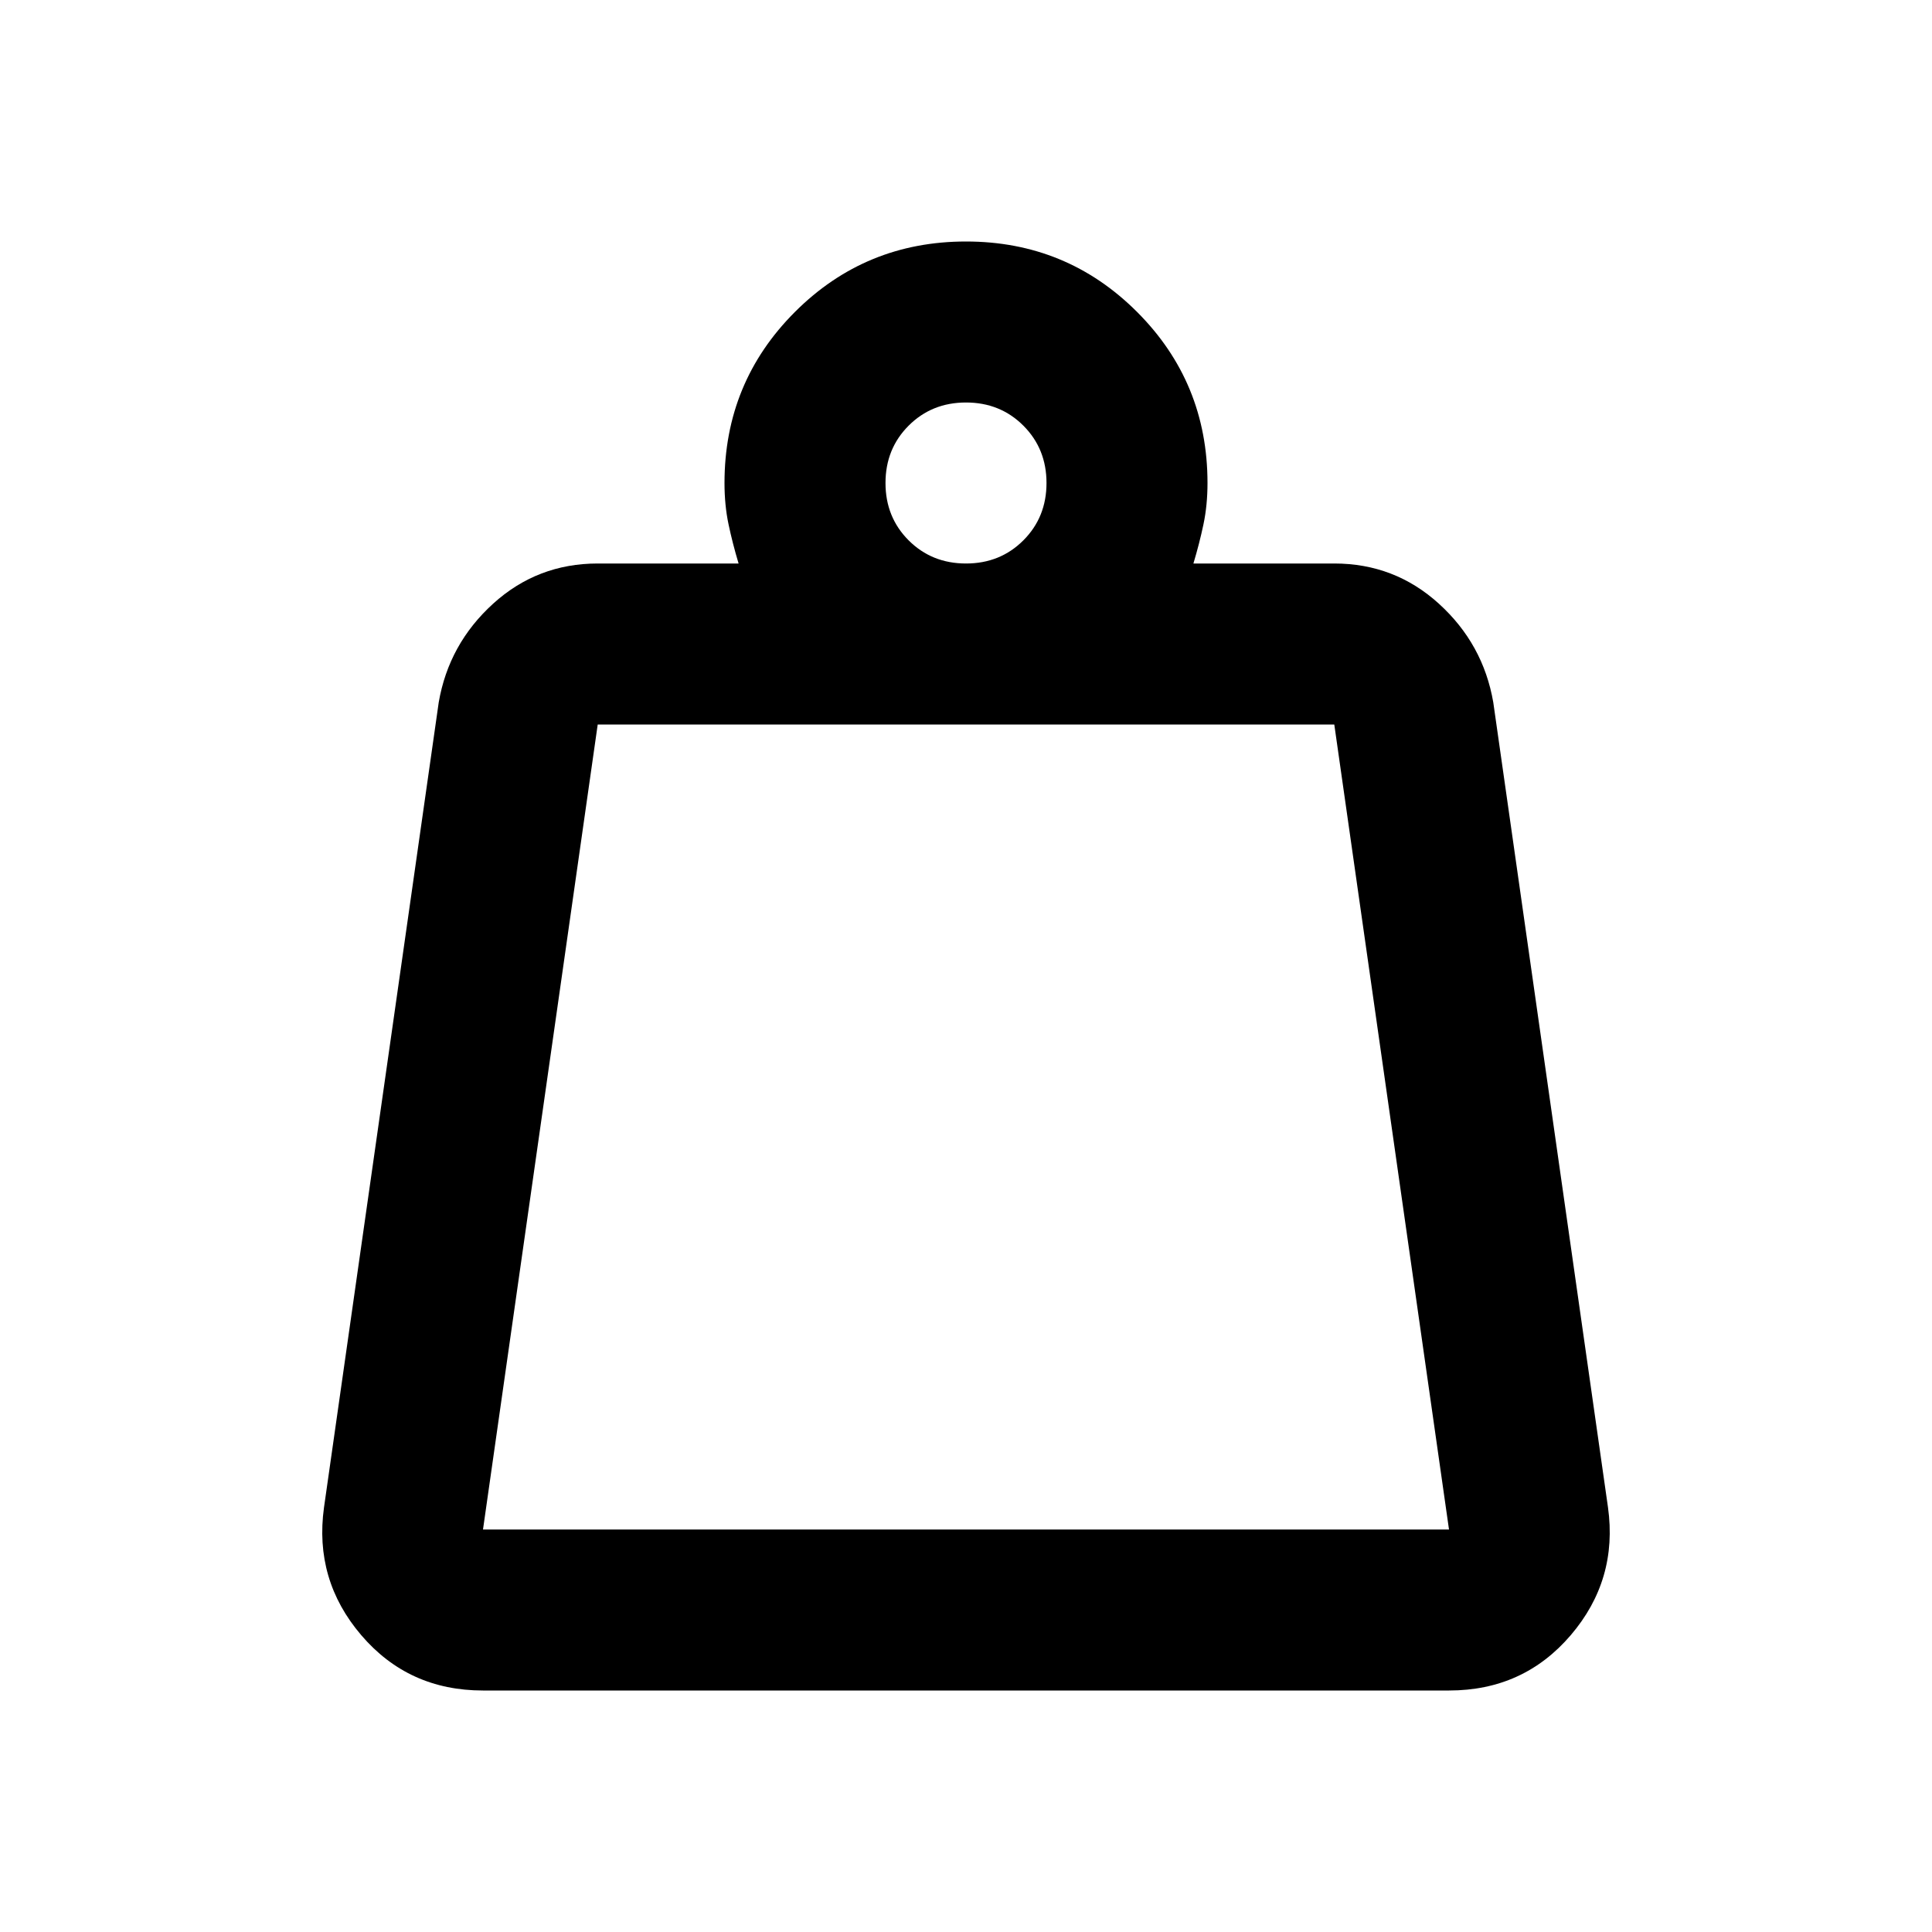
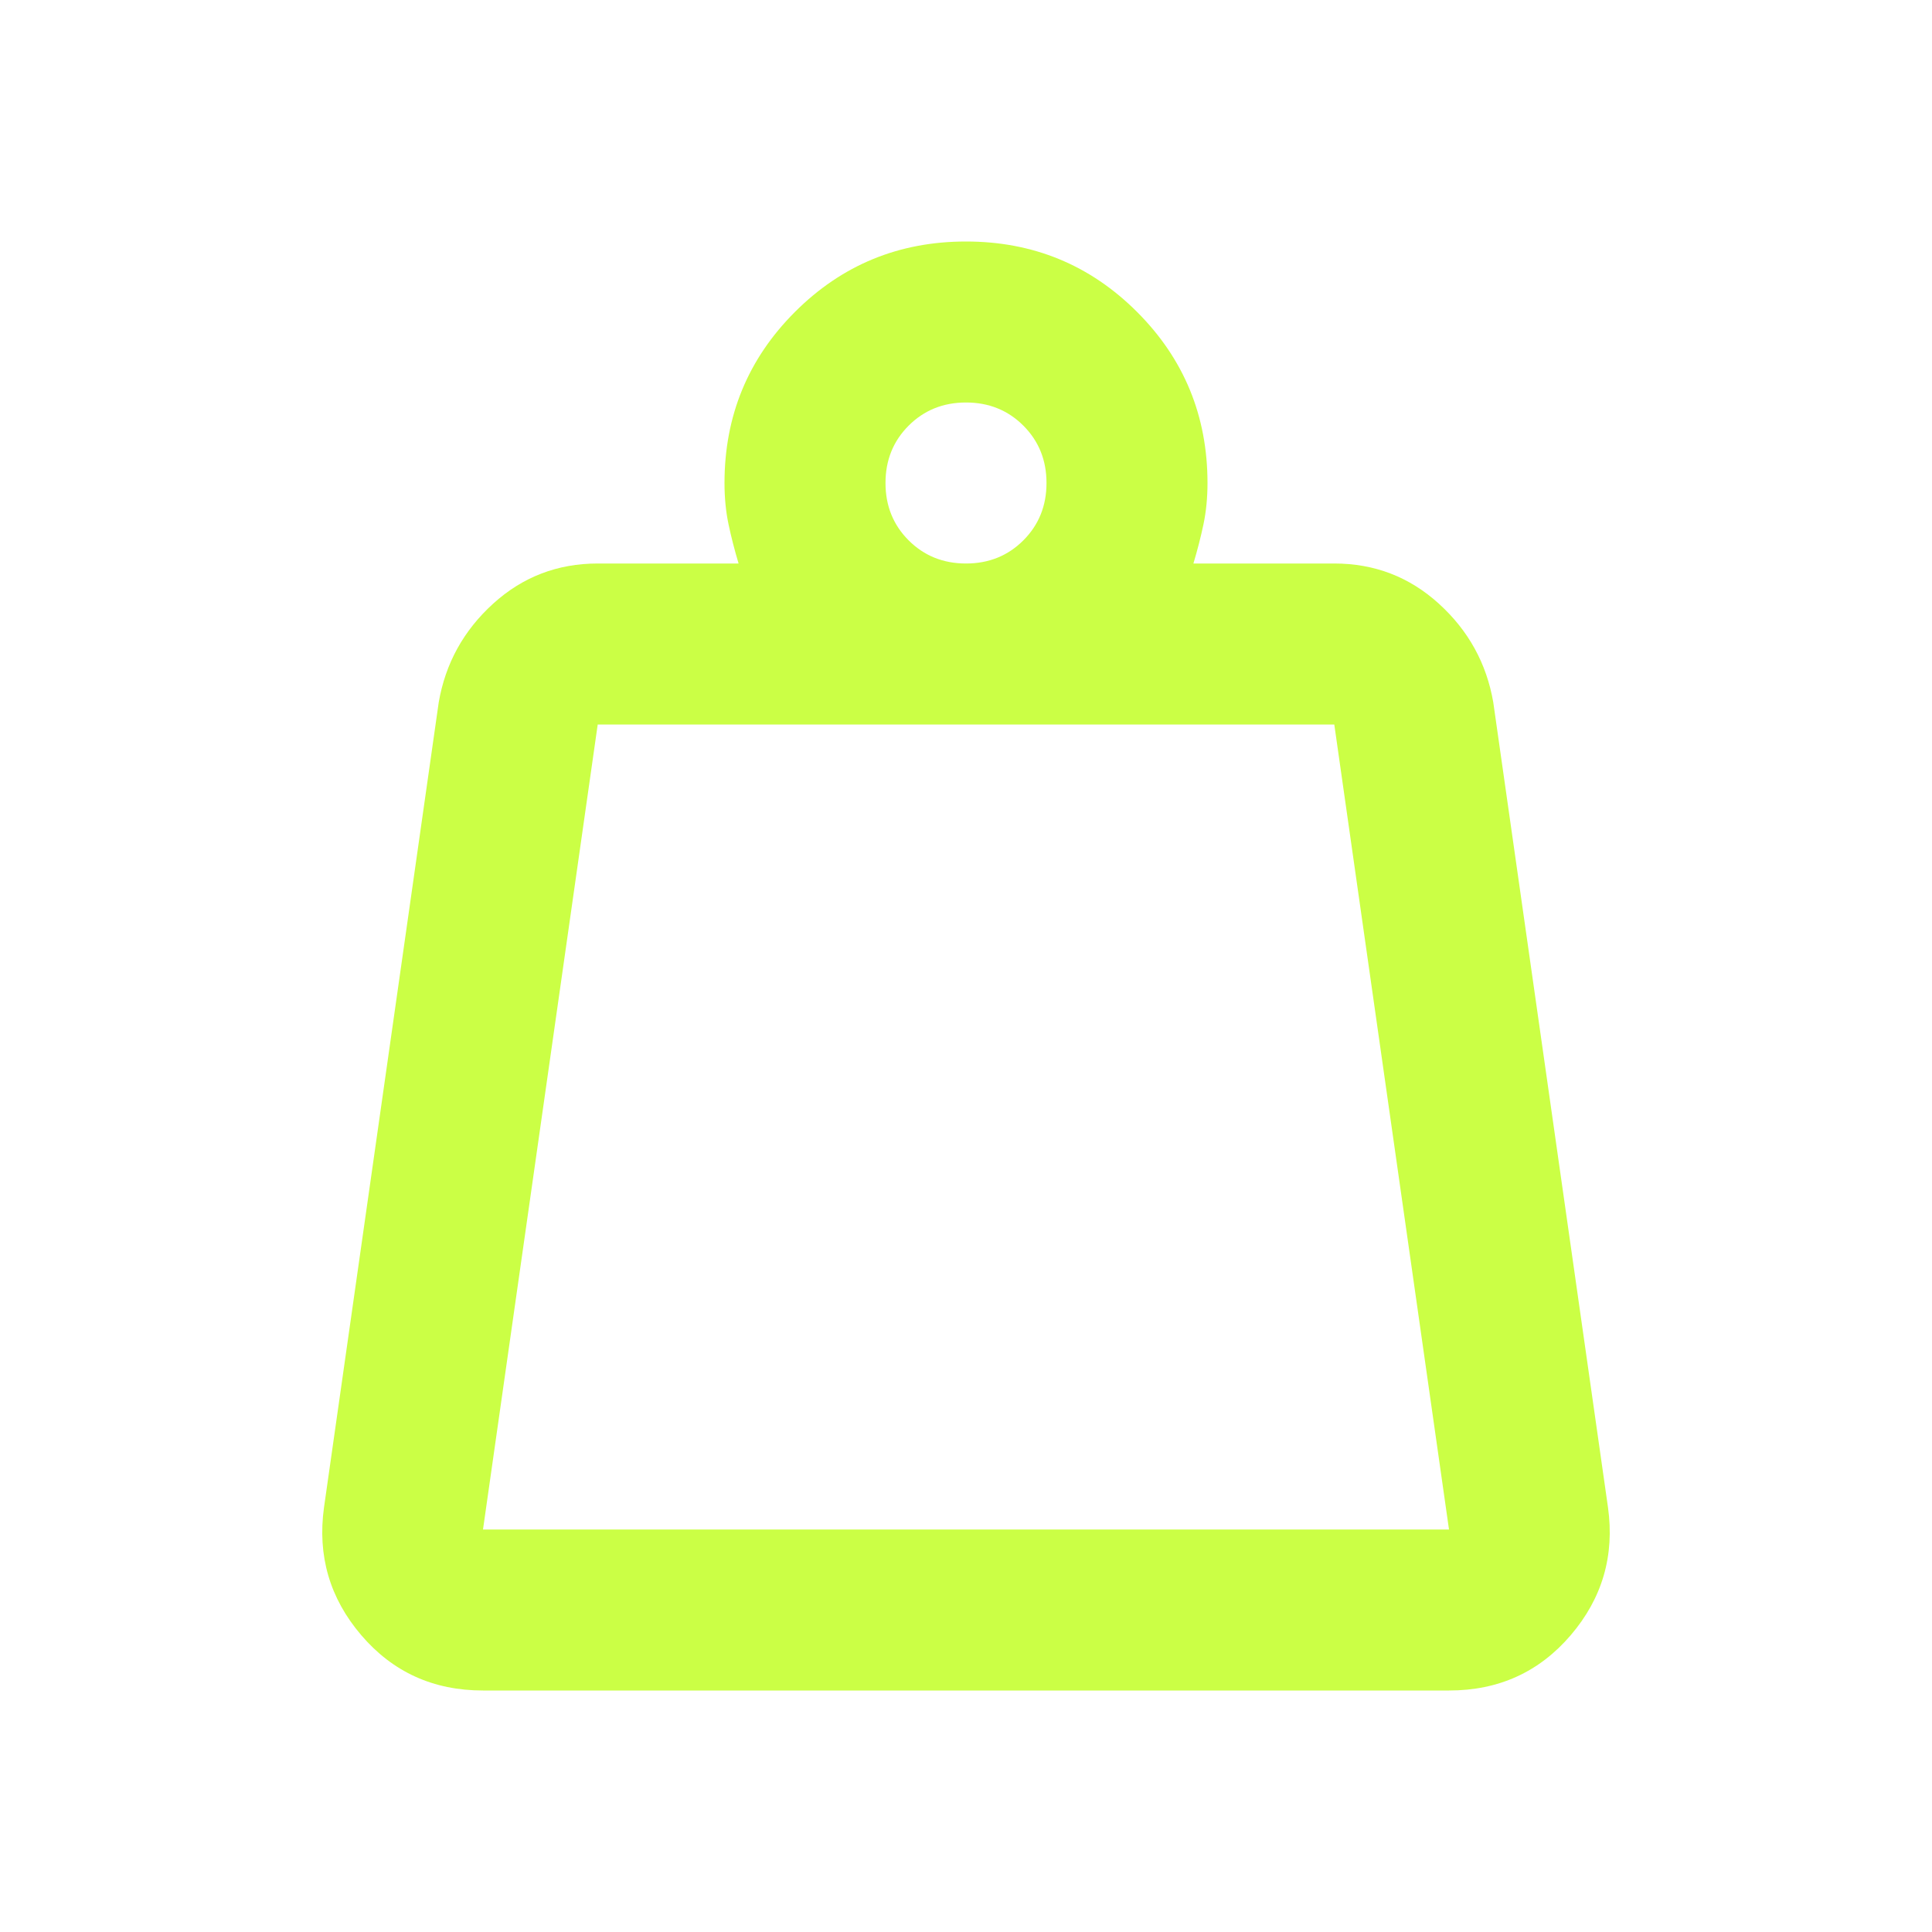
- <svg xmlns="http://www.w3.org/2000/svg" height="24" viewBox="0 -960 960 960" width="24">
+ <svg xmlns="http://www.w3.org/2000/svg" height="24" viewBox="0 -960 960 960" width="24" fill="#CBFF45">
  <path d="M240-200h480l-57-400H297l-57 400Zm240-480q17 0 28.5-11.5T520-720q0-17-11.5-28.5T480-760q-17 0-28.5 11.5T440-720q0 17 11.5 28.5T480-680Zm113 0h70q30 0 52 20t27 49l57 400q5 36-18.5 63.5T720-120H240q-37 0-60.5-27.5T161-211l57-400q5-29 27-49t52-20h70q-3-10-5-19.5t-2-20.5q0-50 35-85t85-35q50 0 85 35t35 85q0 11-2 20.5t-5 19.5ZM240-200h480-480Z" />
</svg>
